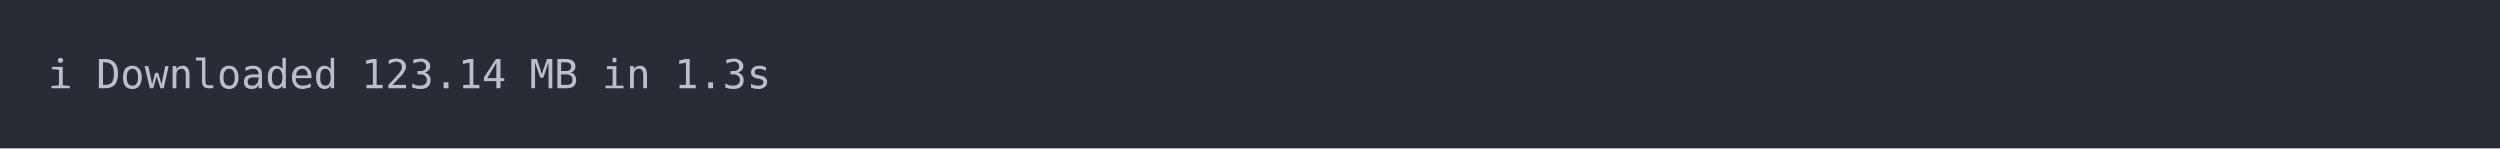
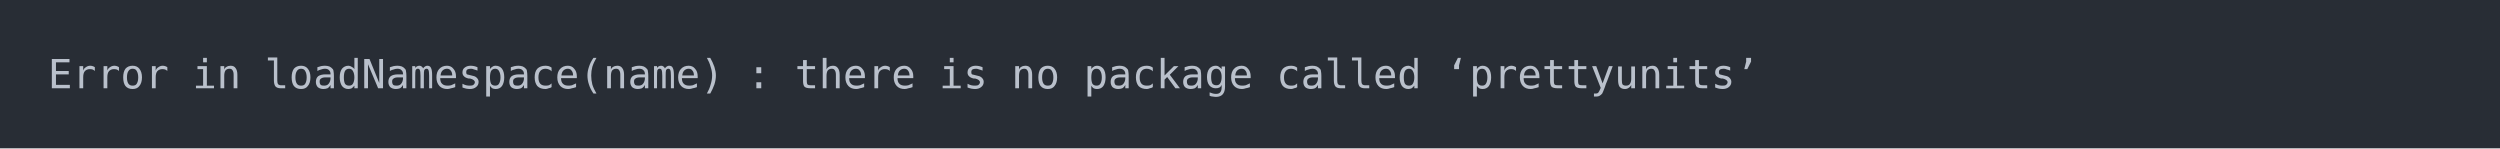
<svg xmlns="http://www.w3.org/2000/svg" xmlns:xlink="http://www.w3.org/1999/xlink" width="1040" height="61.71">
  <rect width="1040" height="61.71" rx="0" ry="0" class="a" />
  <svg height="21.71" viewBox="0 0 100 2.171" width="1000" x="20" y="20">
    <style>.a{fill:rgb(40,45,53)}.b{font-family:'Fira Code',Monaco,Consolas,Menlo,'Bitstream Vera Sans Mono','Powerline Symbols',monospace}.c{fill:transparent}.d{fill:rgb(185,192,203);white-space:pre}</style>
    <g font-family="'Fira Code',Monaco,Consolas,Menlo,'Bitstream Vera Sans Mono','Powerline Symbols',monospace" font-size="1.67" class="b">
      <defs>
        <symbol id="a">
          <rect height="2" width="100" x="0" y="0" class="c" />
        </symbol>
      </defs>
      <rect height="2.171" width="100" class="a" />
      <svg x="0" y="0" width="100">
        <svg x="0">
          <use xlink:href="#a" />
-           <text x="0" y="1.67" class="d">ℹ</text>
-           <text x="2.004" y="1.67" class="d">Downloaded</text>
-           <text x="13.026" y="1.67" class="d">123.14</text>
-           <text x="20.04" y="1.67" class="d">MB</text>
-           <text x="23.046" y="1.67" class="d">in</text>
-           <text x="26.052" y="1.67" class="d">1.3s</text>
+           <text x="0" y="1.67" class="d">Error</text>
+           <text x="6.012" y="1.67" class="d">in</text>
+           <text x="9.018" y="1.67" class="d">loadNamespace(name)</text>
+           <text x="29.058" y="1.67" class="d">:</text>
+           <text x="31.062" y="1.67" class="d">there</text>
+           <text x="37.074" y="1.67" class="d">is</text>
+           <text x="40.08" y="1.67" class="d">no</text>
+           <text x="43.086" y="1.67" class="d">package</text>
+           <text x="51.102" y="1.67" class="d">called</text>
+           <text x="58.116" y="1.67" class="d">‘prettyunits’</text>
        </svg>
      </svg>
    </g>
  </svg>
</svg>
